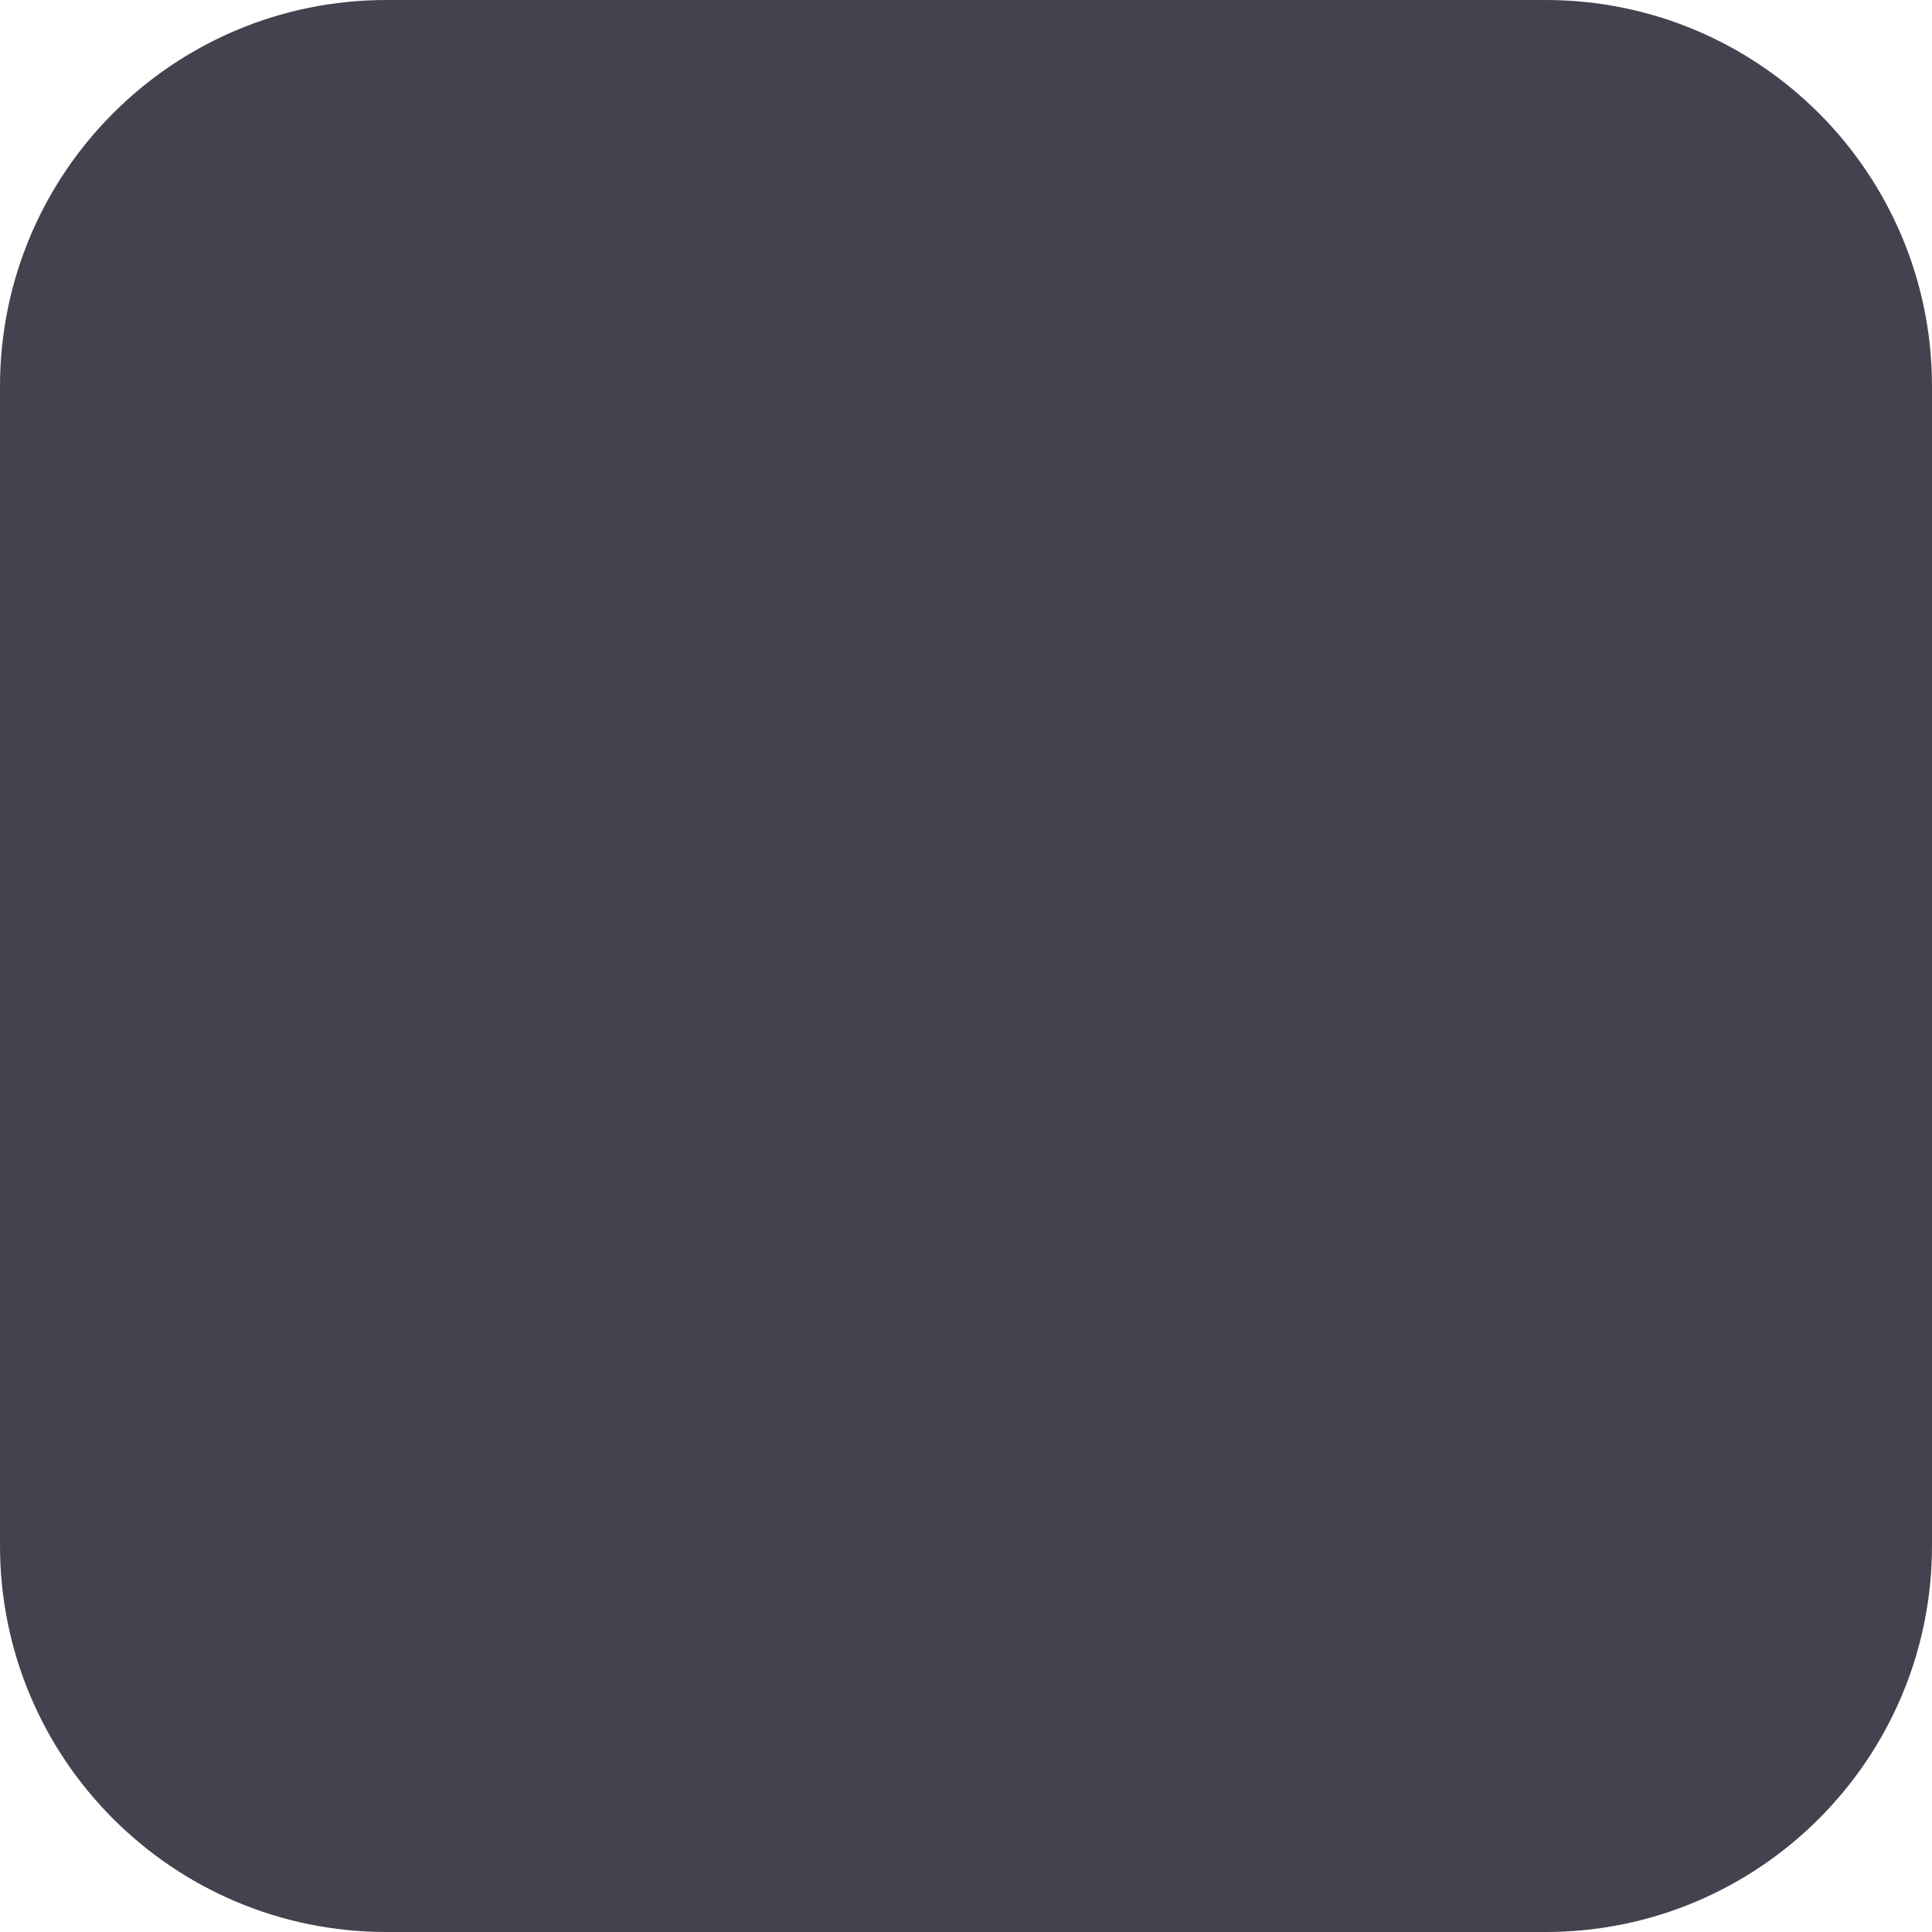
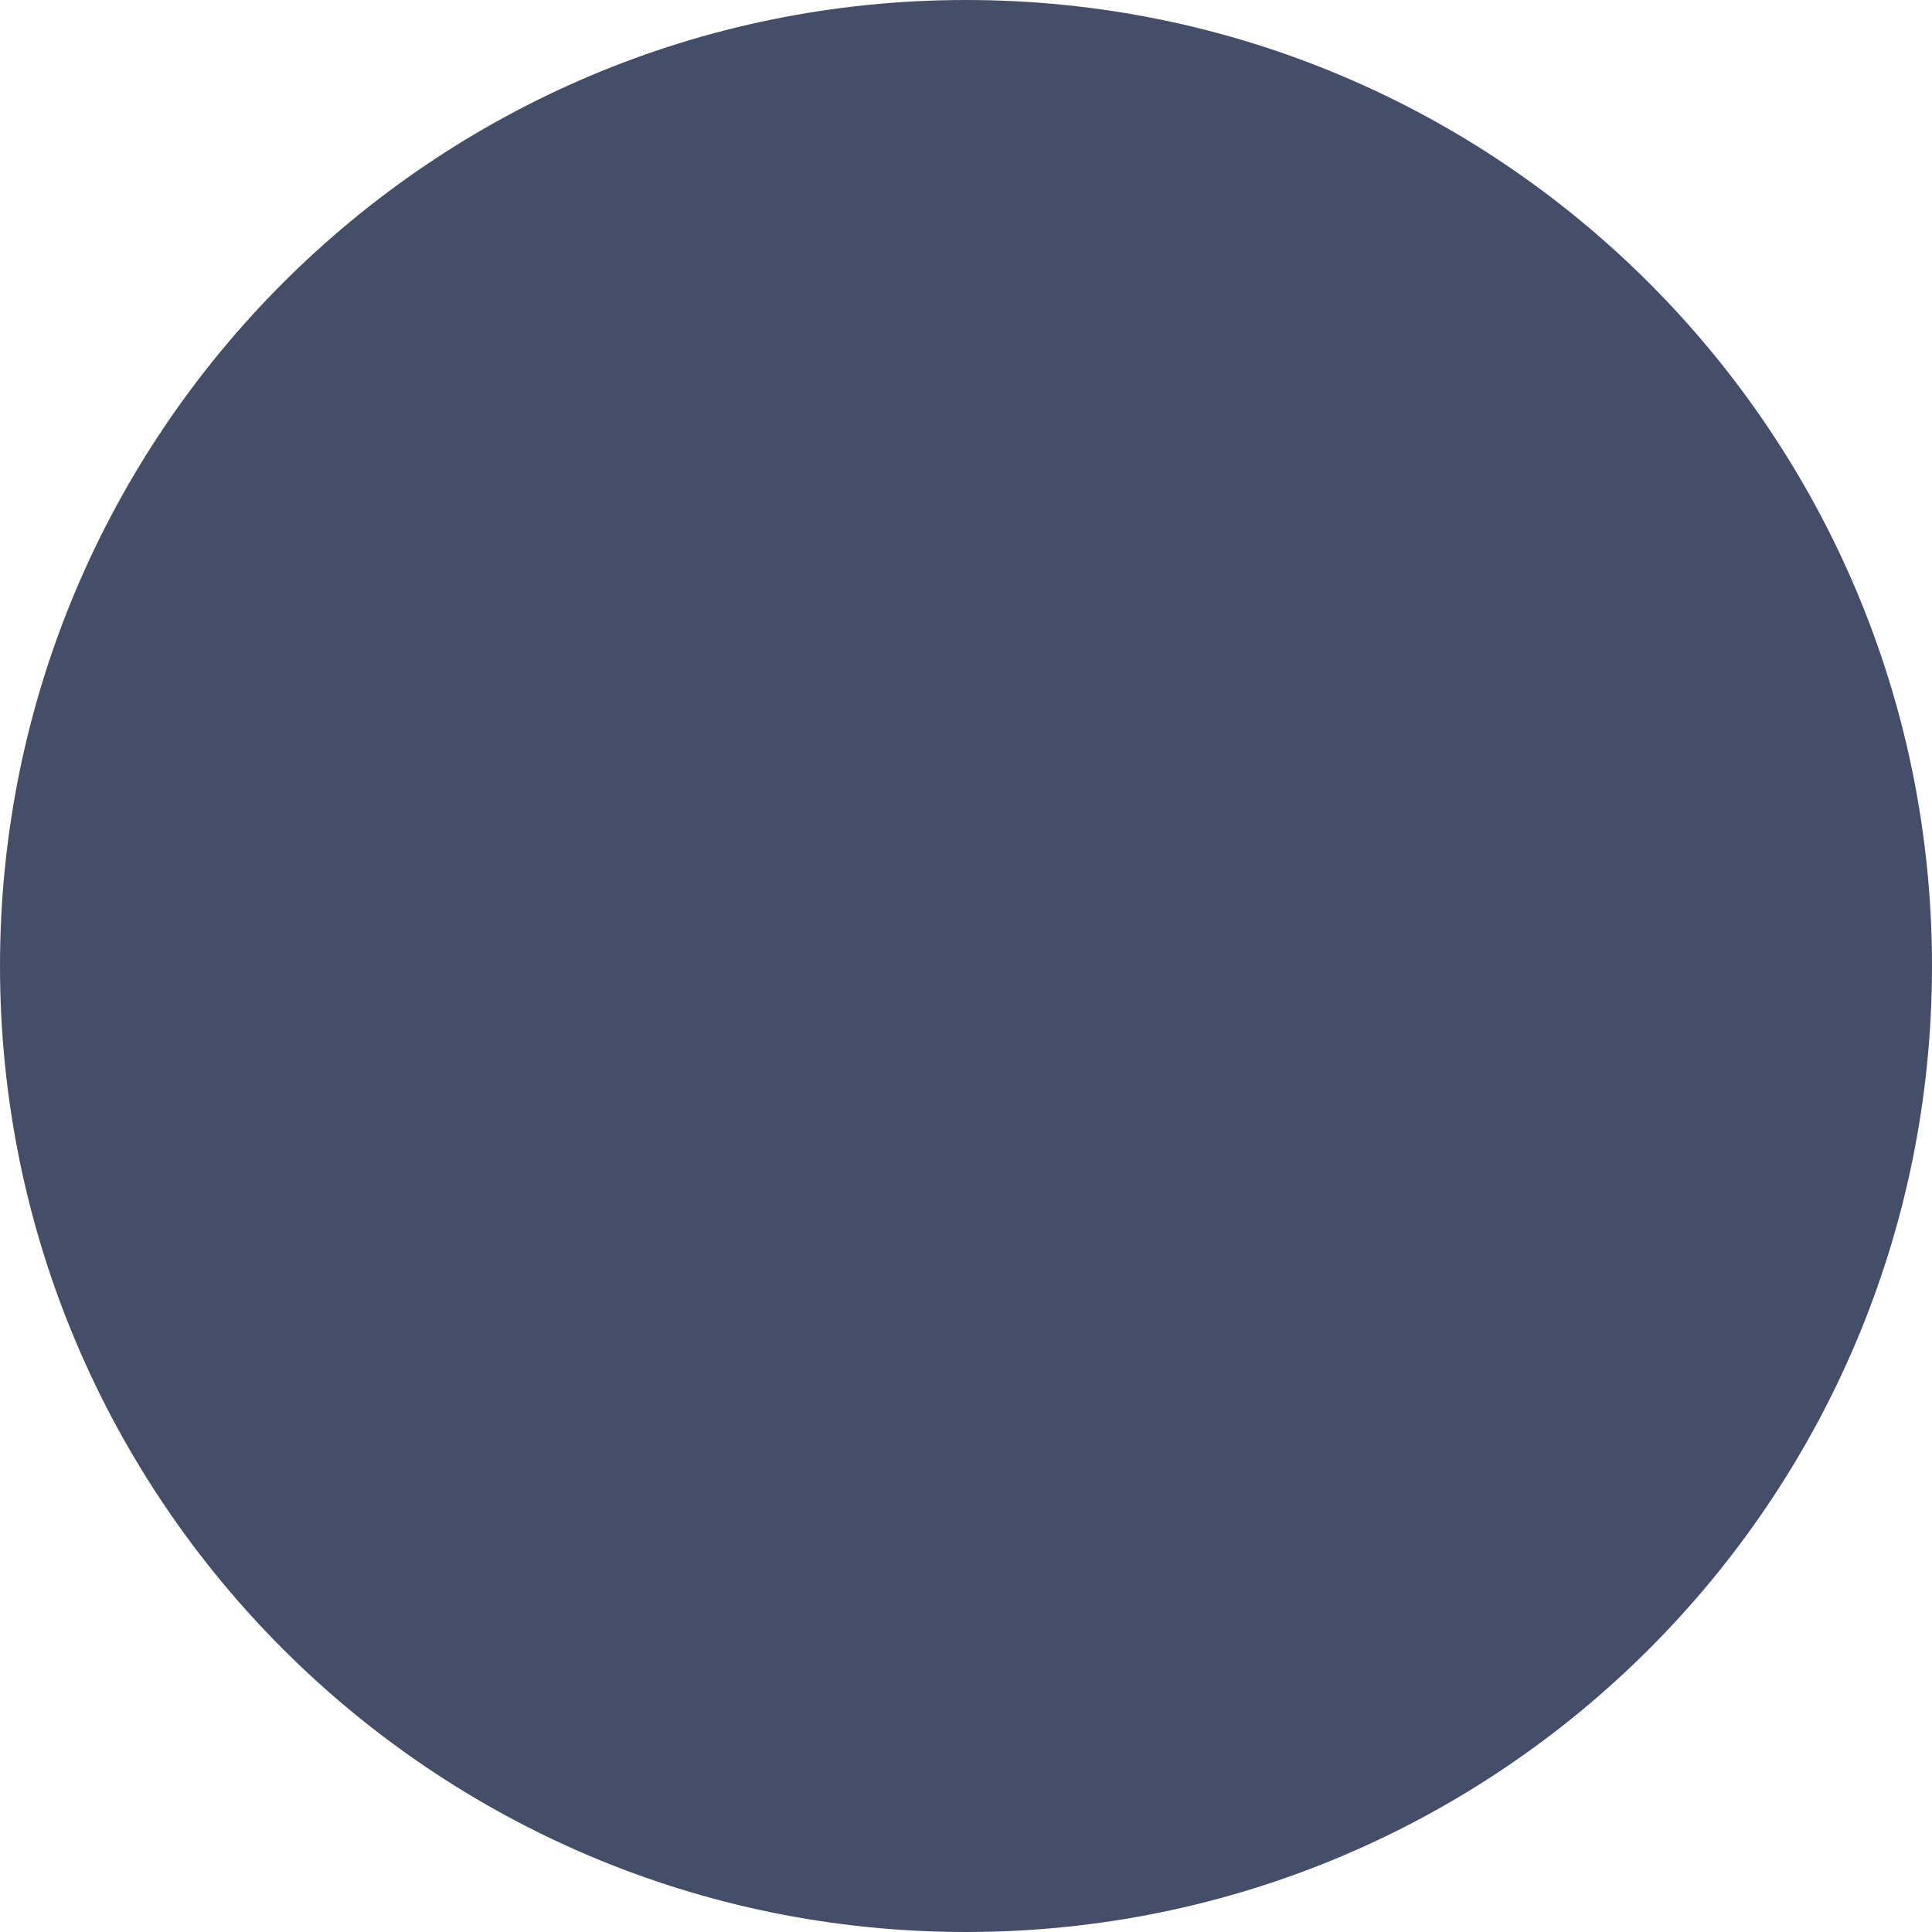
<svg xmlns="http://www.w3.org/2000/svg" width="10" height="10" viewBox="0 0 10 10" id="svg2" version="1.1">
  <defs id="defs4" />
  <g id="layer1" transform="translate(0,-1042.362)">
-     <rect style="opacity:1;fill:#44424f;fill-opacity:1;stroke:none;stroke-width:3;stroke-linecap:round;stroke-linejoin:round;stroke-miterlimit:4;stroke-dasharray:none;stroke-opacity:1" id="rect4145" width="10" height="10" x="0" y="1042.362" ry="2" />
+     <path style="opacity:1;fill:#454e68;fill-opacity:1;stroke:none;stroke-width:3;stroke-linecap:round;stroke-linejoin:round;stroke-miterlimit:4;stroke-dasharray:none;stroke-opacity:1" d="m 13,1042.362 c -1.108,0 -2,0.892 -2,2 l 0,6 c 0,1.108 0.892,2 2,2 l 6,0 c 1.108,0 2,-0.892 2,-2 l 0,-6 c 0,-1.108 -0.892,-2 -2,-2 l -6,0 z" id="rect4147" />
+     <path style="opacity:1;fill:#000000;fill-opacity:0.196;stroke:none;stroke-width:2;stroke-linecap:round;stroke-linejoin:round;stroke-miterlimit:4;stroke-dasharray:none;stroke-dashoffset:0;stroke-opacity:1" d="m 13,1042.362 c -0.741,0 -1.379,0.404 -1.725,1 l 9.449,0 c -0.346,-0.596 -0.984,-1 -1.725,-1 l -6,0 z" id="rect4148" />
+     <path style="opacity:1;fill:#000000;fill-opacity:0.157;stroke:none;stroke-width:2;stroke-linecap:round;stroke-linejoin:round;stroke-miterlimit:4;stroke-dasharray:none;stroke-dashoffset:0;stroke-opacity:1" d="m 11.275,1043.362 c -0.171,0.295 -0.275,0.633 -0.275,1 l 10,0 c 0,-0.367 -0.104,-0.705 -0.275,-1 l -9.449,0 z" id="rect4150" />
+     <rect style="opacity:1;fill:#000000;fill-opacity:0.118;stroke:none;stroke-width:2;stroke-linecap:round;stroke-linejoin:round;stroke-miterlimit:4;stroke-dasharray:none;stroke-dashoffset:0;stroke-opacity:1" id="rect4152" width="10" height="1" x="11" y="1044.362" ry="0" />
+     <circle style="opacity:1;fill:#454e68;fill-opacity:1;stroke:none;stroke-width:2;stroke-linecap:round;stroke-linejoin:round;stroke-miterlimit:4;stroke-dasharray:none;stroke-dashoffset:0;stroke-opacity:1" id="path4139" cx="5" cy="1047.362" r="5" />
  </g>
</svg>
